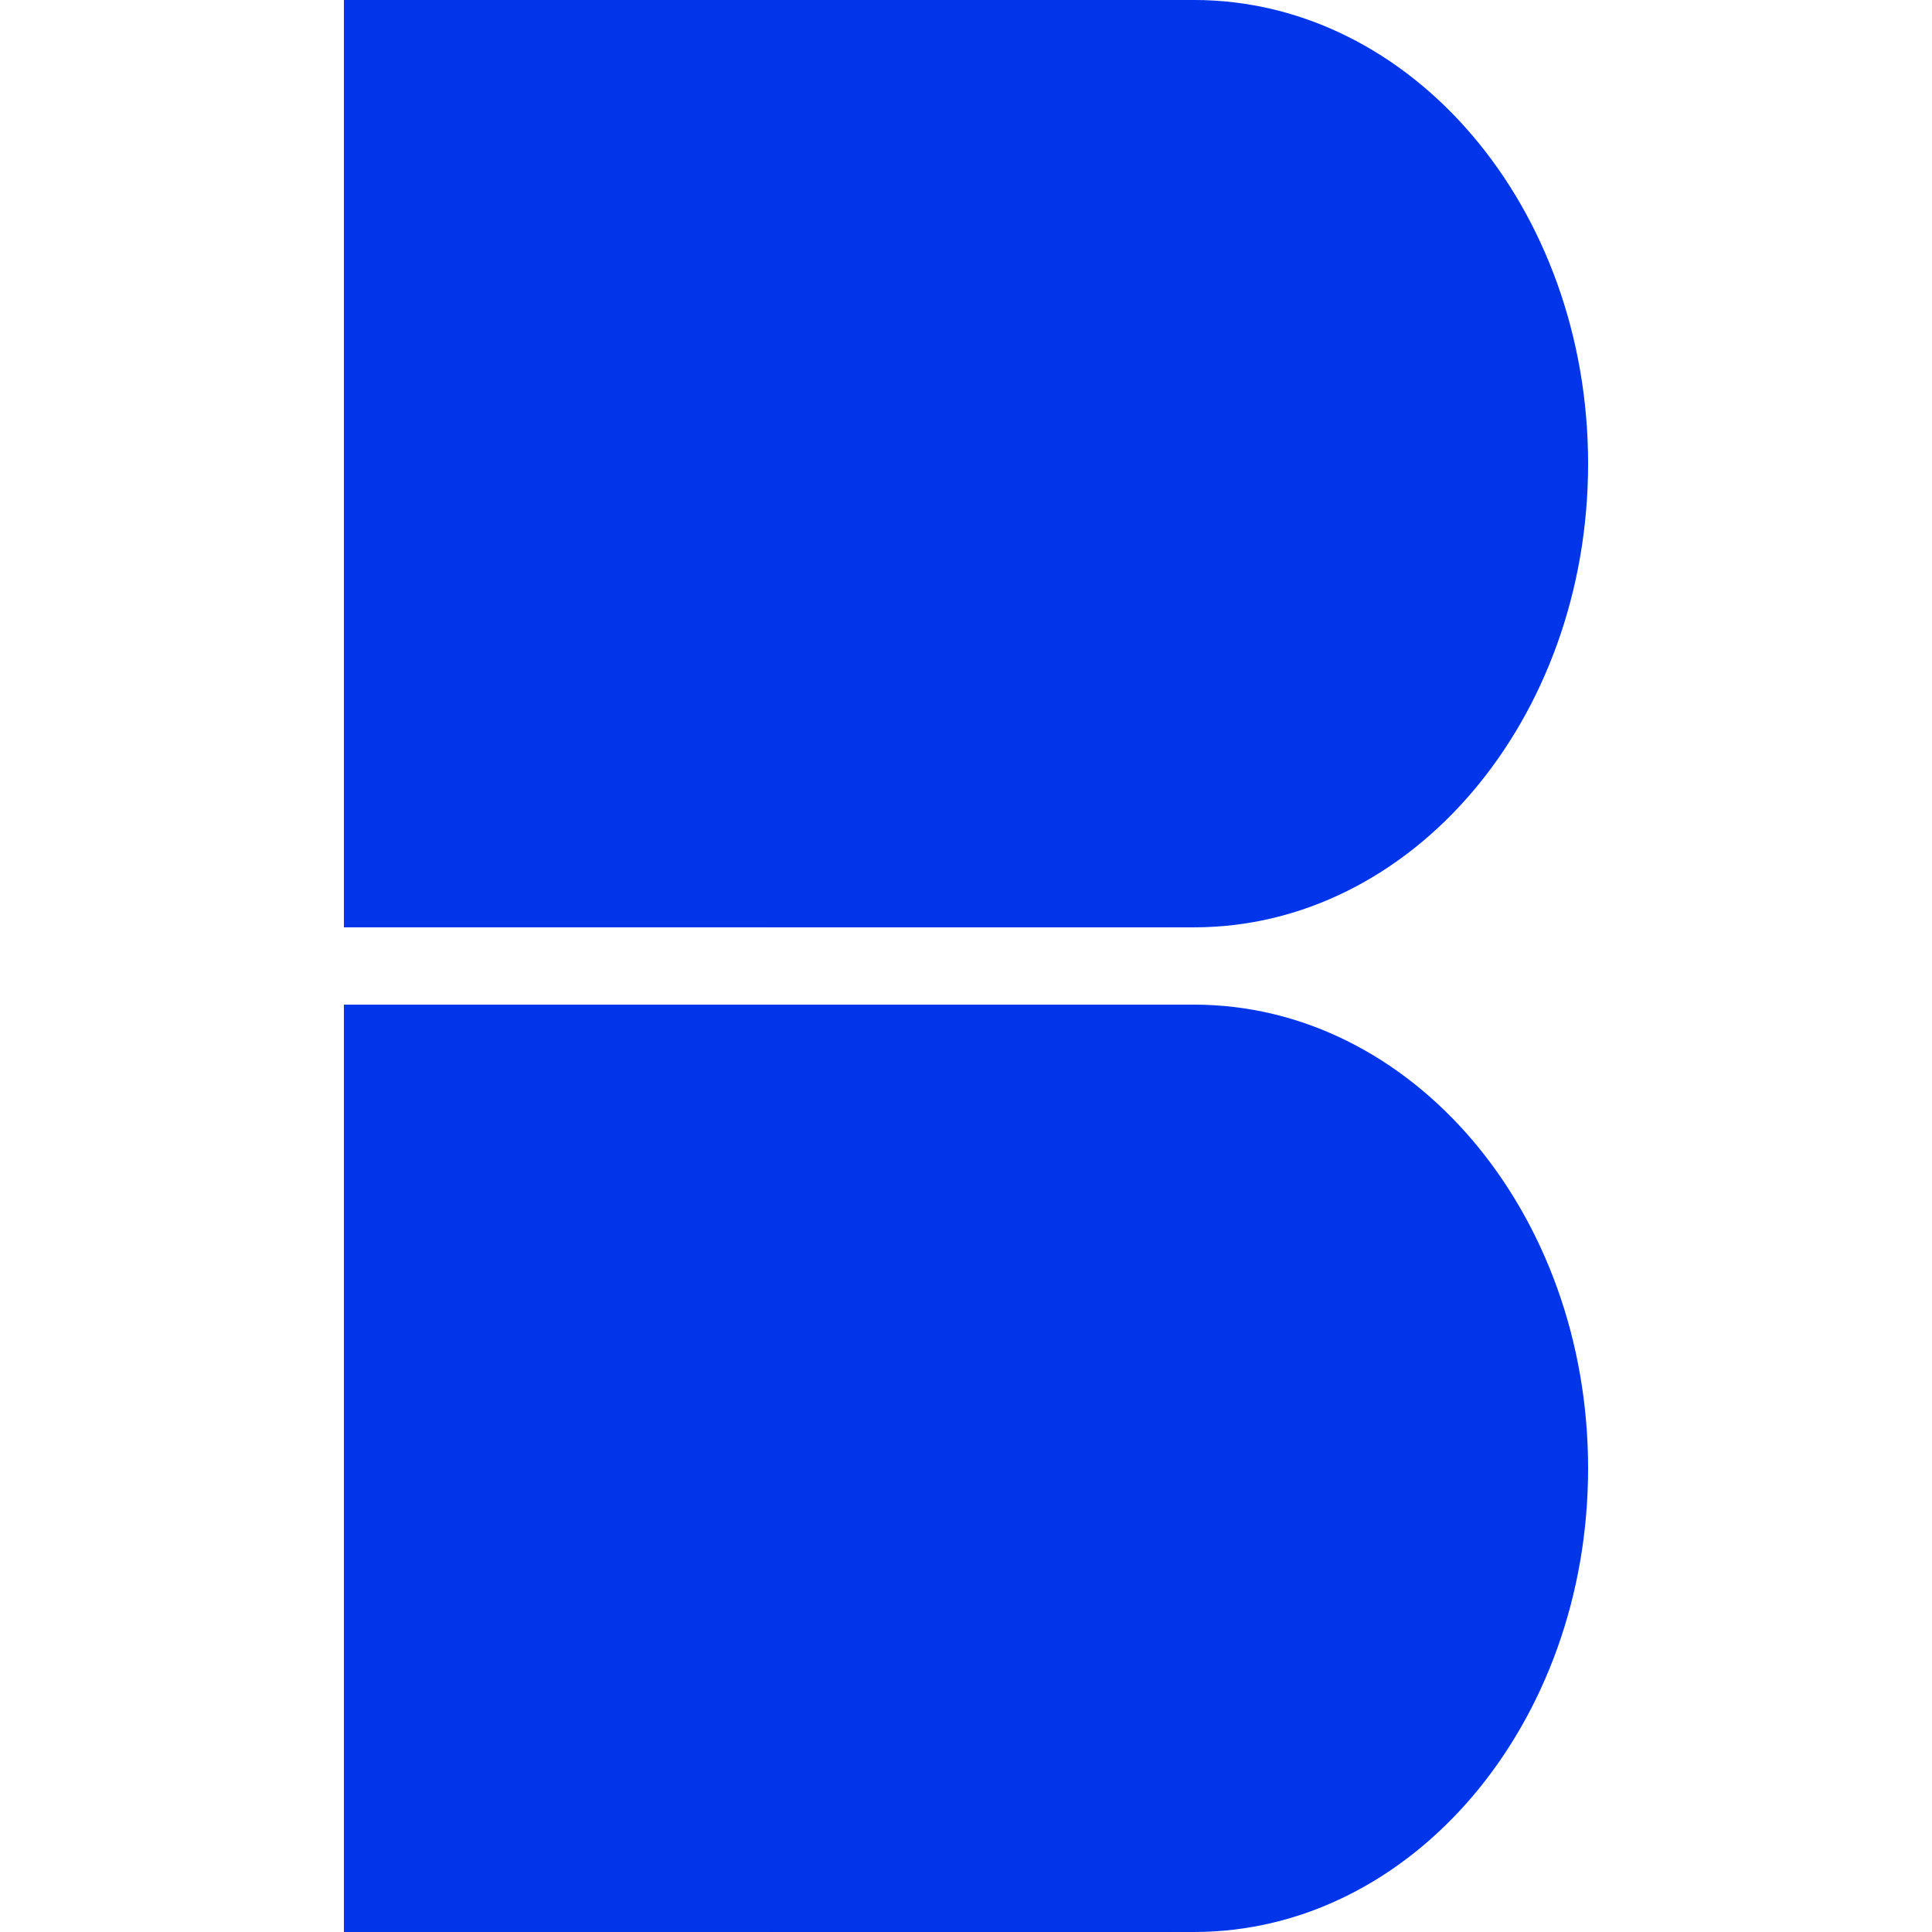
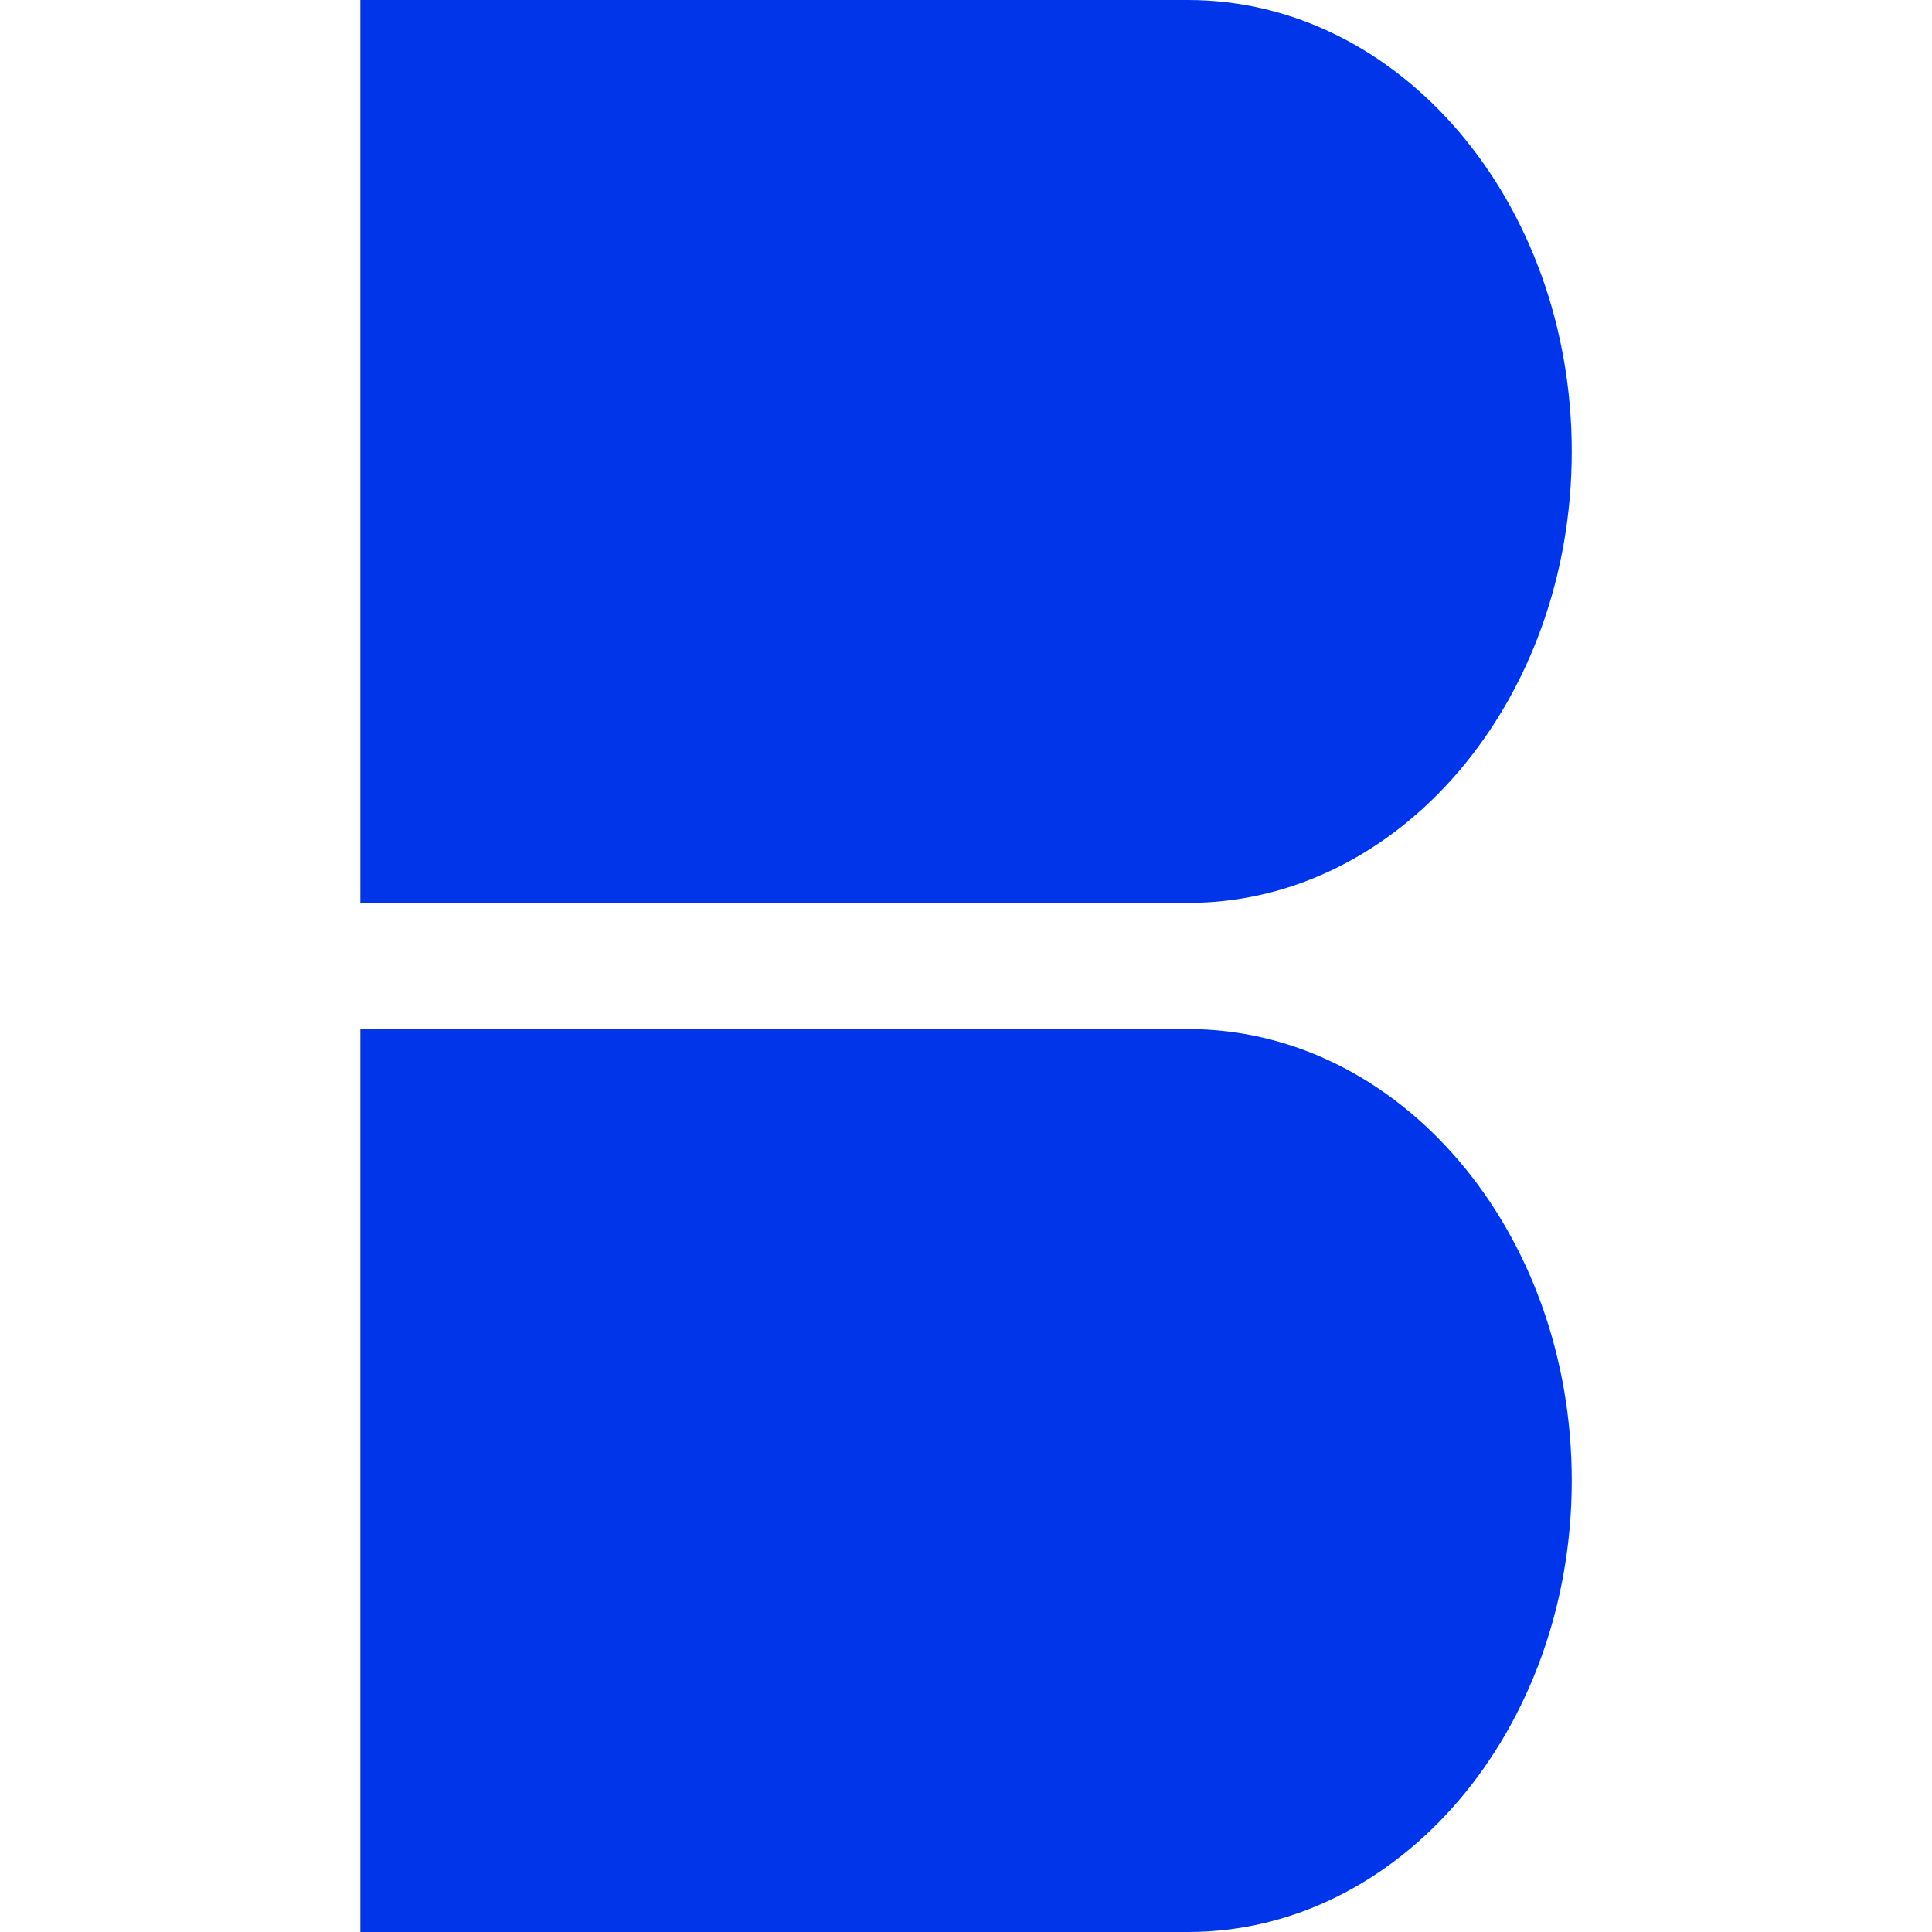
<svg xmlns="http://www.w3.org/2000/svg" width="100%" height="100%" viewBox="0 0 16 16" version="1.1" xml:space="preserve" style="fill-rule:evenodd;clip-rule:evenodd;stroke-linejoin:round;stroke-miterlimit:2;">
-   <g id="orig" transform="matrix(0.02,0,0,0.02,-38.048,-8.88178e-15)">
-     <g id="right-down-b" transform="matrix(1.92,0,0,2.02105,102.4,-766.316)">
+   <g id="orig" transform="matrix(0.0466854,0,0,0.0466854,-106.498,-10.8988)">
+     <g id="right-down-b" transform="matrix(0.800858,0,0,0.843008,1534.9,-77.1599)">
      <ellipse cx="1195" cy="680" rx="85" ry="95" style="fill:rgb(1,53,233);" />
    </g>
-     <g id="right-down-a" transform="matrix(1.10933,0,0,2.04255,1244.59,-780.936)">
+     <g id="right-down-a" transform="matrix(0.462718,0,0,0.851977,2011.32,-83.2583)">
      <rect x="880" y="586" width="150" height="188" style="fill:rgb(1,53,233);" />
    </g>
-     <g id="left-down" transform="matrix(2.34667,0,0,2.04255,-20.2667,-780.936)">
+     <g id="left-down" transform="matrix(0.978826,0,0,0.851977,1483.74,-83.2583)">
      <rect x="880" y="586" width="150" height="188" style="fill:rgb(1,53,233);" />
    </g>
-     <g id="right-up-b" transform="matrix(1.92,0,0,2.02105,102.4,-1182.32)">
+     <g id="right-up-b" transform="matrix(0.800858,0,0,0.843008,1534.9,-259.708)">
      <ellipse cx="1195" cy="680" rx="85" ry="95" style="fill:rgb(1,53,233);" />
    </g>
-     <g id="right-up-a" transform="matrix(1.10933,0,0,2.04255,1244.59,-1196.94)">
+     <g id="right-up-a" transform="matrix(0.462718,0,0,0.851977,2011.32,-265.806)">
      <rect x="880" y="586" width="150" height="188" style="fill:rgb(1,53,233);" />
    </g>
-     <g id="left-up" transform="matrix(2.34667,0,0,2.04255,-20.2667,-1196.94)">
+     <g id="left-up" transform="matrix(0.978826,0,0,0.851977,1483.74,-265.806)">
      <rect x="880" y="586" width="150" height="188" style="fill:rgb(1,53,233);" />
    </g>
  </g>
</svg>
